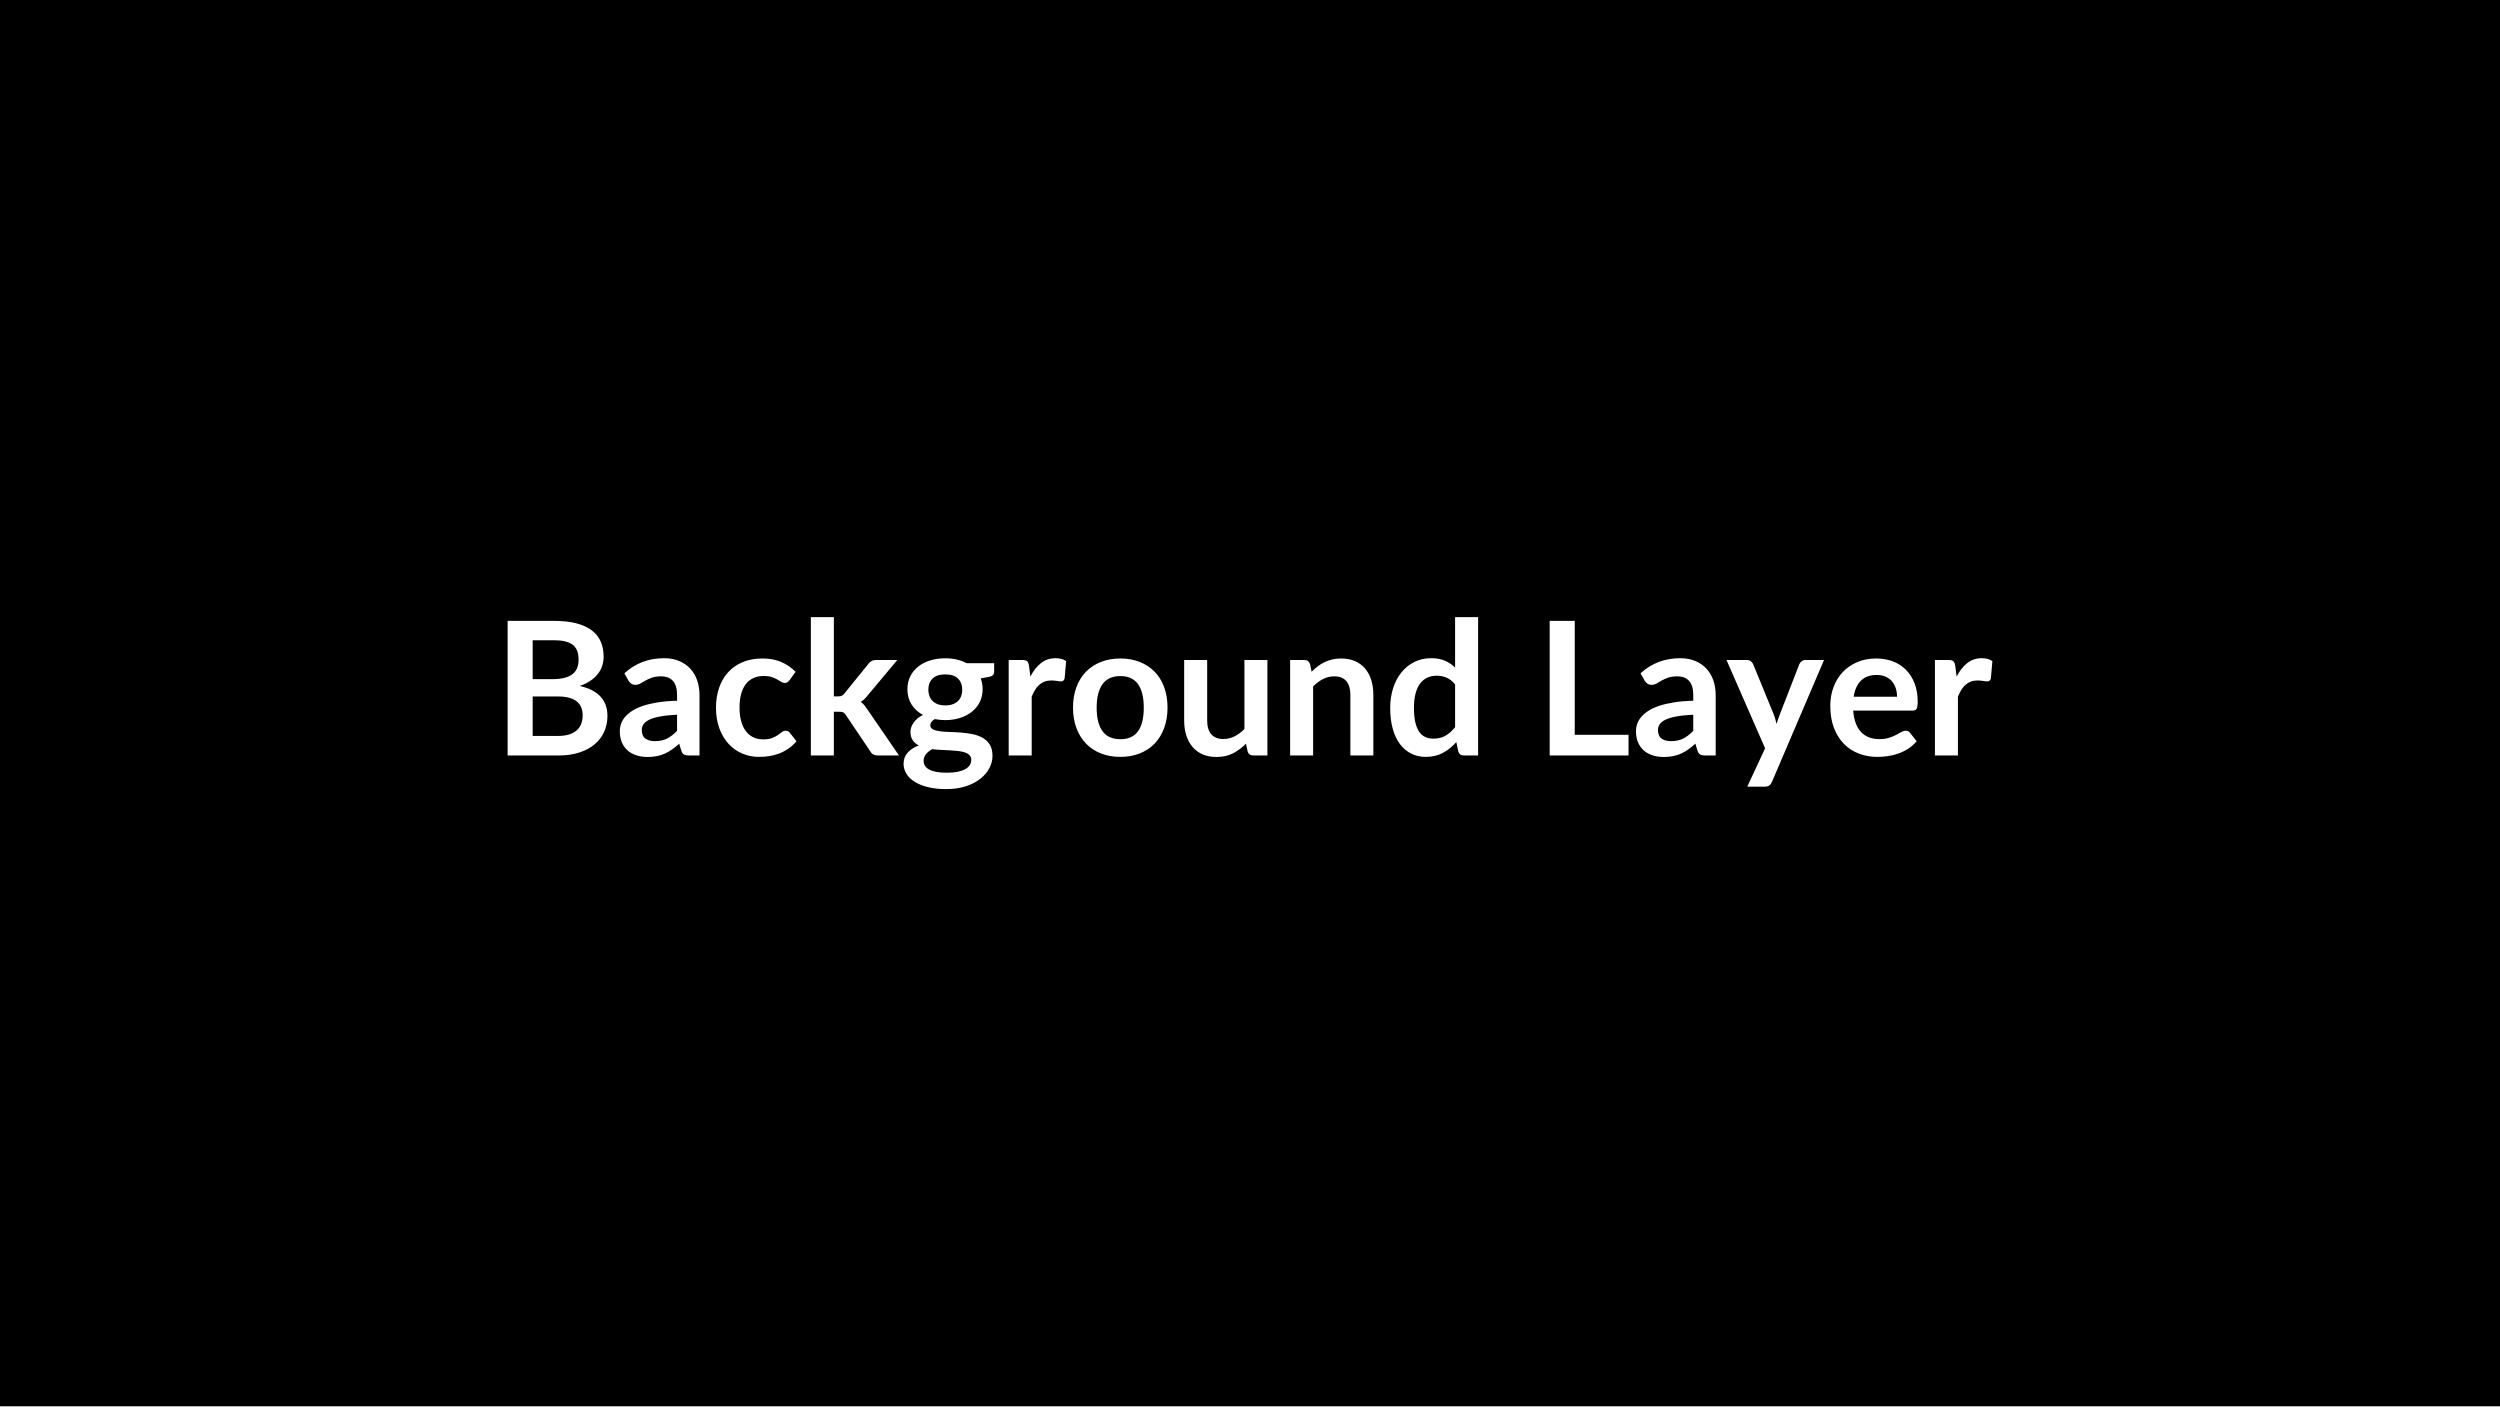
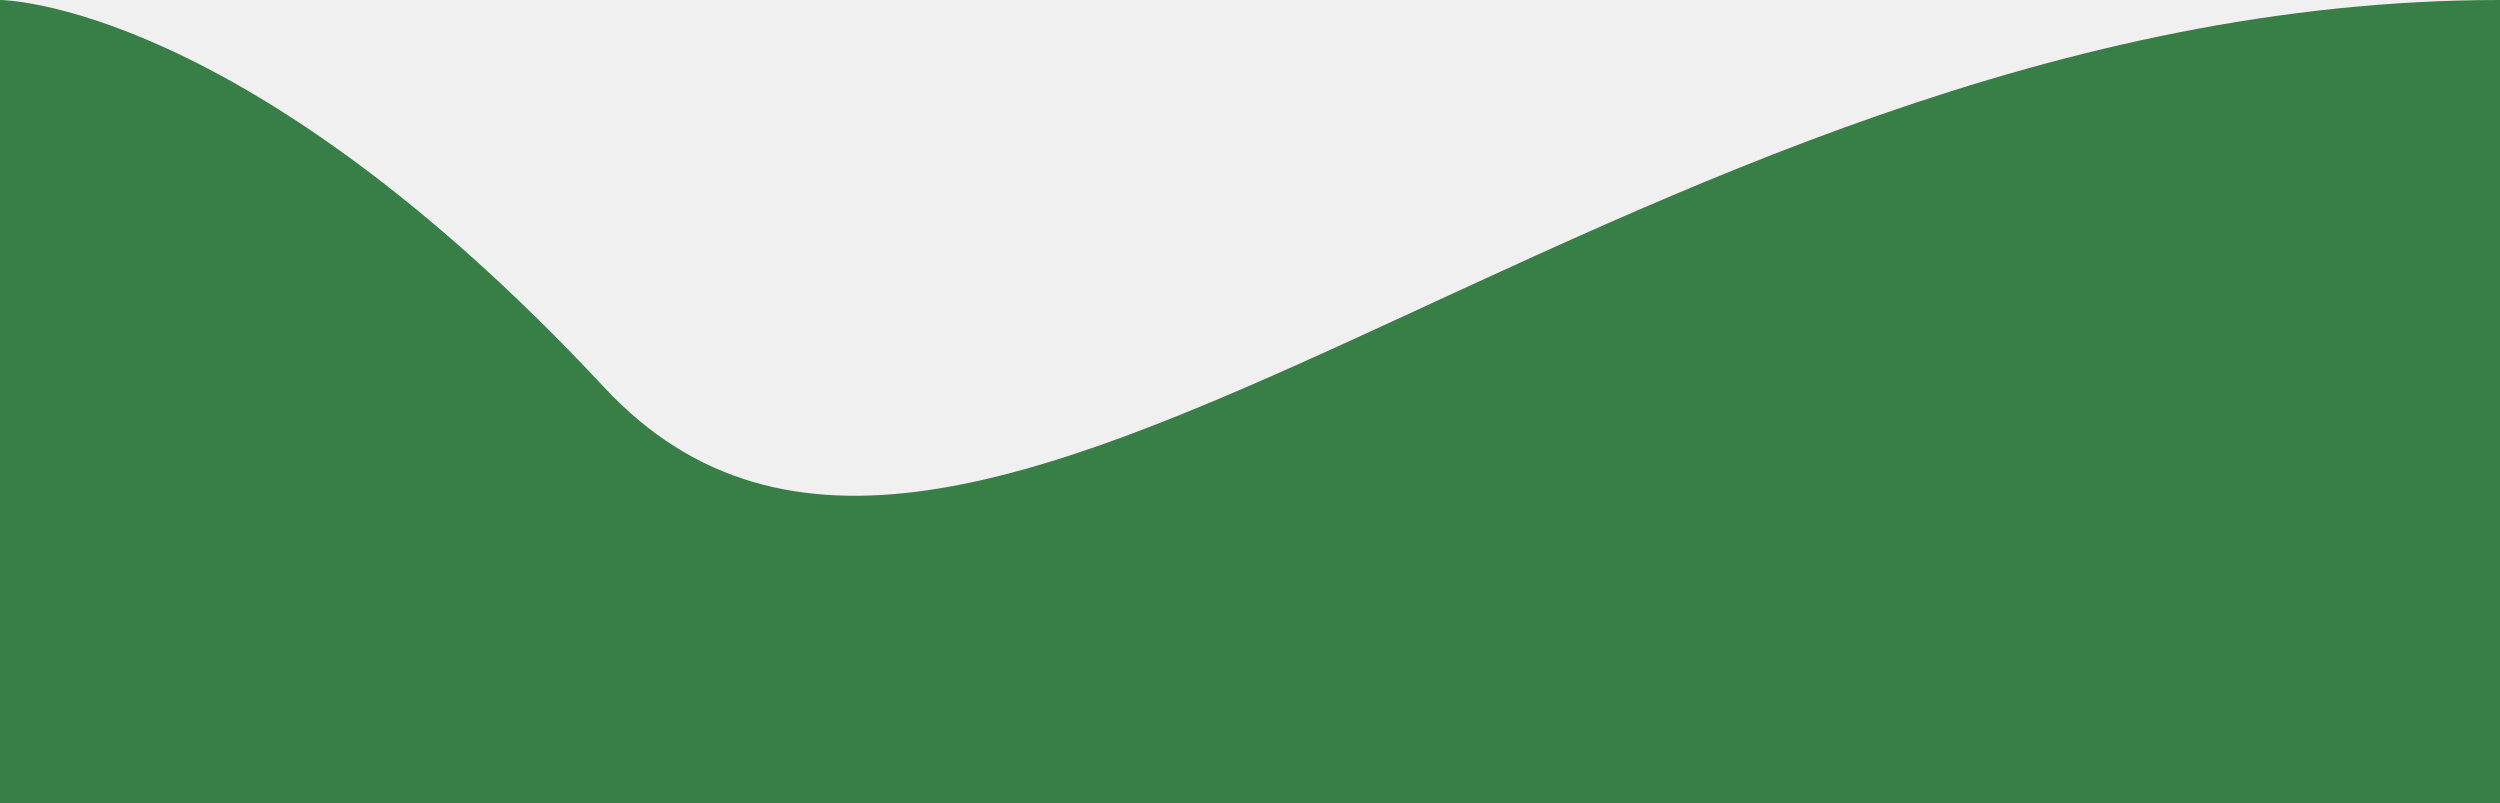
- <svg xmlns="http://www.w3.org/2000/svg" width="1920" height="1080" viewBox="0 0 1920 1080">
-   <rect width="100%" height="100%" fill="#000000" />
-   <path fill="#FFF" d="M409.095 565.2h19.45q5.36 0 9-1.28 3.65-1.29 5.83-3.43 2.18-2.15 3.15-5.01.96-2.86.96-6.08 0-3.36-1.07-6.04t-3.36-4.57q-2.29-1.9-5.9-2.9t-8.69-1h-19.37zm16.37-73.5h-16.37v29.89h15.3q9.87 0 14.91-3.58 5.04-3.57 5.04-11.36 0-8.08-4.58-11.52-4.57-3.43-14.3-3.43m-35.61-14.87h35.61q10.15 0 17.38 1.93 7.22 1.93 11.83 5.51 4.61 3.57 6.76 8.65 2.14 5.07 2.14 11.44 0 3.64-1.07 6.97-1.07 3.32-3.33 6.22-2.25 2.9-5.72 5.26-3.46 2.35-8.25 4 21.3 4.79 21.3 23.02 0 6.58-2.5 12.16-2.5 5.57-7.29 9.61t-11.8 6.33-16.02 2.29h-39.04zm130.13 84.44V548.9q-7.65.36-12.87 1.33-5.22.96-8.36 2.46-3.15 1.5-4.51 3.51-1.35 2-1.35 4.36 0 4.64 2.75 6.65 2.75 2 7.18 2 5.44 0 9.41-1.97 3.96-1.96 7.75-5.97m-37.32-38.54-3.14-5.64q12.65-11.59 30.45-11.59 6.44 0 11.52 2.11 5.07 2.11 8.58 5.86 3.5 3.76 5.32 8.98 1.83 5.22 1.83 11.44v46.33h-8.01q-2.5 0-3.86-.75t-2.15-3.04l-1.57-5.29q-2.79 2.5-5.44 4.4-2.64 1.89-5.5 3.18t-6.11 1.96q-3.26.68-7.19.68-4.65 0-8.58-1.25t-6.79-3.75-4.44-6.22q-1.57-3.72-1.57-8.65 0-2.79.93-5.54.93-2.76 3.04-5.26t5.47-4.72 8.26-3.86 11.4-2.68q6.51-1.04 14.87-1.25v-4.29q0-7.37-3.14-10.91-3.15-3.54-9.08-3.54-4.29 0-7.12 1.01-2.82 1-4.97 2.25-2.14 1.25-3.89 2.25t-3.9 1q-1.86 0-3.15-.96-1.28-.97-2.07-2.26m128.34-6.79-4.64 6.44q-.79 1-1.54 1.57t-2.18.57q-1.36 0-2.65-.82-1.28-.82-3.07-1.86t-4.26-1.86q-2.46-.82-6.11-.82-4.65 0-8.15 1.68t-5.83 4.83q-2.32 3.14-3.47 7.61-1.14 4.47-1.14 10.12 0 5.86 1.25 10.44 1.25 4.57 3.61 7.68t5.72 4.72 7.58 1.61 6.83-1.04q2.61-1.03 4.4-2.28 1.78-1.26 3.11-2.29 1.32-1.04 2.96-1.04 2.15 0 3.22 1.65l5.08 6.43q-2.93 3.43-6.36 5.76-3.44 2.32-7.12 3.71-3.68 1.4-7.58 1.97-3.89.57-7.76.57-6.79 0-12.79-2.54-6.01-2.53-10.51-7.4-4.51-4.86-7.12-11.9t-2.61-16.05q0-8.08 2.33-14.98 2.32-6.9 6.82-11.94 4.51-5.04 11.16-7.9t15.3-2.86q8.22 0 14.41 2.64 6.18 2.65 11.11 7.58m11.73-41.97h17.66v60.85h3.29q1.79 0 2.82-.47 1.04-.46 2.11-1.89l18.24-22.52q1.14-1.51 2.53-2.29 1.4-.79 3.61-.79h16.16l-22.81 27.24q-2.43 3.22-5.29 4.94 1.51 1.07 2.69 2.5 1.17 1.43 2.25 3.07l24.45 35.61h-15.94q-2.08 0-3.58-.68t-2.5-2.47l-18.73-27.81q-1.01-1.64-2.08-2.14-1.07-.51-3.22-.51h-4v33.61h-17.66zm103.25 67.78q3.28 0 5.72-.89 2.43-.89 4.04-2.47 1.6-1.57 2.43-3.79.82-2.21.82-4.86 0-5.43-3.25-8.61-3.26-3.19-9.76-3.19-6.51 0-9.76 3.19-3.26 3.18-3.26 8.61 0 2.57.83 4.79.82 2.22 2.43 3.83 1.6 1.61 4.07 2.5t5.69.89m19.94 41.76q0-2.15-1.28-3.5-1.29-1.36-3.51-2.11-2.21-.75-5.18-1.11t-6.29-.54q-3.33-.18-6.87-.32t-6.9-.57q-2.93 1.64-4.75 3.86t-1.82 5.15q0 1.93.96 3.61.97 1.68 3.08 2.89 2.11 1.22 5.47 1.9t8.22.68q4.93 0 8.51-.75 3.57-.75 5.9-2.08 2.32-1.32 3.39-3.14 1.07-1.83 1.07-3.97m-3.5-74.15h21.09v6.58q0 3.15-3.79 3.86l-6.57 1.22q1.5 3.79 1.5 8.29 0 5.44-2.18 9.83-2.18 4.4-6.05 7.47-3.86 3.08-9.11 4.76-5.26 1.68-11.33 1.68-2.15 0-4.15-.21-2-.22-3.93-.58-3.44 2.08-3.44 4.65 0 2.22 2.04 3.25 2.04 1.04 5.4 1.47t7.65.54q4.29.1 8.8.46 4.5.36 8.79 1.25 4.29.9 7.65 2.83t5.4 5.25q2.04 3.33 2.04 8.55 0 4.86-2.4 9.43-2.39 4.58-6.93 8.16-4.54 3.57-11.16 5.75-6.61 2.18-15.05 2.18-8.29 0-14.44-1.61t-10.23-4.29q-4.07-2.68-6.07-6.18-2.01-3.51-2.01-7.29 0-5.15 3.11-8.62t8.55-5.54q-2.93-1.5-4.65-4.01-1.72-2.5-1.72-6.57 0-1.65.61-3.4t1.79-3.47q1.18-1.71 2.97-3.25 1.78-1.54 4.22-2.75-5.58-3.01-8.76-8.01-3.18-5.01-3.18-11.73 0-5.43 2.18-9.83t6.07-7.51q3.9-3.11 9.23-4.75 5.32-1.65 11.62-1.65 4.71 0 8.86.97 4.15.96 7.58 2.82m47.83 1.93 1.08 8.3q3.43-6.58 8.15-10.33 4.72-3.76 11.15-3.76 5.08 0 8.15 2.22l-1.14 13.23q-.36 1.28-1.04 1.82t-1.82.54q-1.07 0-3.18-.36t-4.11-.36q-2.94 0-5.22.86-2.29.86-4.11 2.47-1.83 1.6-3.22 3.89-1.4 2.29-2.61 5.22v45.19h-17.66v-73.36h10.36q2.72 0 3.79.97 1.08.96 1.43 3.46m70.22-5.57q8.15 0 14.83 2.64 6.69 2.65 11.44 7.51 4.76 4.86 7.33 11.87 2.58 7.01 2.58 15.66 0 8.72-2.58 15.73-2.57 7-7.33 11.94-4.75 4.93-11.44 7.58-6.68 2.64-14.83 2.64-8.23 0-14.95-2.64-6.72-2.65-11.47-7.58-4.76-4.94-7.37-11.94-2.61-7.01-2.61-15.73 0-8.65 2.61-15.66t7.37-11.87q4.75-4.86 11.47-7.51 6.72-2.64 14.95-2.64m0 61.99q9.15 0 13.55-6.15 4.39-6.15 4.39-18.02t-4.39-18.09q-4.4-6.22-13.55-6.22-9.3 0-13.77 6.26-4.47 6.25-4.47 18.05t4.47 17.98q4.47 6.19 13.77 6.19m95.24-60.85h17.66v73.36h-10.8q-3.5 0-4.43-3.22l-1.22-5.86q-4.5 4.58-9.94 7.4-5.43 2.82-12.8 2.82-6 0-10.61-2.03-4.62-2.04-7.76-5.76-3.15-3.72-4.76-8.83t-1.61-11.26v-46.62h17.67v46.62q0 6.72 3.11 10.4t9.33 3.68q4.57 0 8.58-2.03 4-2.04 7.58-5.62zm50.4 3.22 1.22 5.79q2.21-2.22 4.68-4.11 2.47-1.9 5.22-3.22t5.9-2.07 6.86-.75q6.01 0 10.66 2.03 4.64 2.04 7.76 5.72 3.11 3.69 4.71 8.8 1.61 5.11 1.61 11.26v46.69h-17.66v-46.69q0-6.72-3.07-10.4-3.08-3.69-9.37-3.69-4.57 0-8.58 2.08-4 2.07-7.58 5.65v53.05h-17.66v-73.36h10.8q3.43 0 4.5 3.22m111.4 48.4v-32.89q-3-3.64-6.54-5.14-3.54-1.51-7.62-1.51-4 0-7.22 1.51-3.22 1.5-5.5 4.54-2.29 3.03-3.51 7.72-1.21 4.68-1.21 11.04 0 6.44 1.03 10.91 1.04 4.47 2.97 7.29 1.93 2.83 4.72 4.08t6.22 1.25q5.51 0 9.37-2.29t7.29-6.51m0-84.51h17.66v106.25h-10.8q-3.5 0-4.43-3.22l-1.5-7.08q-4.43 5.08-10.19 8.23-5.76 3.14-13.41 3.14-6 0-11.01-2.5-5-2.5-8.61-7.26-3.61-4.75-5.58-11.76t-1.97-16.02q0-8.15 2.22-15.15 2.22-7.01 6.36-12.16 4.15-5.15 9.94-8.04 5.79-2.9 13.02-2.9 6.14 0 10.51 1.93 4.36 1.93 7.79 5.22zm91.88 90.38h41.32v15.87h-60.56V476.83h19.24zm91.02-3.08V548.9q-7.65.36-12.87 1.33-5.22.96-8.37 2.46-3.14 1.5-4.5 3.51-1.36 2-1.36 4.36 0 4.64 2.75 6.65 2.75 2 7.19 2 5.43 0 9.4-1.97 3.97-1.96 7.76-5.97m-37.33-38.54-3.14-5.64q12.65-11.59 30.46-11.59 6.43 0 11.51 2.11t8.58 5.86q3.5 3.76 5.33 8.98 1.82 5.22 1.82 11.44v46.33h-8.01q-2.5 0-3.86-.75t-2.15-3.04l-1.57-5.29q-2.79 2.5-5.43 4.4-2.65 1.89-5.51 3.18t-6.11 1.96q-3.25.68-7.19.68-4.64 0-8.58-1.25-3.93-1.25-6.79-3.75t-4.43-6.22q-1.58-3.72-1.58-8.65 0-2.79.93-5.54.93-2.76 3.04-5.26t5.47-4.72 8.26-3.86 11.4-2.68q6.51-1.04 14.88-1.25v-4.29q0-7.37-3.15-10.91-3.14-3.54-9.08-3.54-4.29 0-7.11 1.01-2.83 1-4.97 2.25-2.15 1.25-3.9 2.25t-3.9 1q-1.86 0-3.14-.96-1.29-.97-2.08-2.26m123.63-15.87h14.15l-39.96 93.52q-.79 1.86-2.04 2.83-1.25.96-3.83.96h-13.15l13.72-29.46-29.67-67.85h15.52q2.07 0 3.25 1t1.75 2.29l15.59 38.04q.79 1.93 1.32 3.86.54 1.93 1.04 3.93.64-2 1.29-3.97.64-1.96 1.43-3.89l14.73-37.97q.57-1.43 1.89-2.36t2.97-.93m36.89 28.24h33.32q0-3.43-.96-6.47-.97-3.04-2.9-5.32-1.93-2.29-4.9-3.61-2.97-1.33-6.9-1.33-7.65 0-12.05 4.36-4.39 4.37-5.61 12.37m45.05 10.66h-45.41q.43 5.65 2.01 9.76 1.57 4.11 4.14 6.79 2.58 2.68 6.12 4 3.54 1.33 7.83 1.33t7.4-1.01q3.11-1 5.43-2.21 2.32-1.22 4.08-2.22 1.75-1 3.39-1 2.22 0 3.29 1.65l5.08 6.43q-2.93 3.43-6.58 5.76-3.65 2.32-7.62 3.71-3.96 1.4-8.08 1.97-4.11.57-7.97.57-7.65 0-14.23-2.54-6.57-2.53-11.44-7.5-4.86-4.97-7.65-12.3t-2.79-16.98q0-7.51 2.44-14.12 2.43-6.62 6.97-11.52 4.54-4.89 11.08-7.75t14.76-2.86q6.94 0 12.8 2.21 5.87 2.22 10.08 6.47 4.22 4.26 6.62 10.44 2.39 6.19 2.39 14.12 0 4.01-.85 5.4-.86 1.4-3.29 1.4m32.96-34.47 1.07 8.3q3.43-6.58 8.15-10.33 4.72-3.76 11.16-3.76 5.07 0 8.15 2.22l-1.15 13.23q-.36 1.28-1.03 1.82-.68.54-1.83.54-1.07 0-3.18-.36t-4.11-.36q-2.93 0-5.22.86t-4.11 2.47q-1.82 1.6-3.22 3.89-1.39 2.29-2.61 5.22v45.19h-17.66v-73.36h10.37q2.72 0 3.79.97 1.07.96 1.43 3.46" />
+ <svg xmlns="http://www.w3.org/2000/svg" width="720" height="231" viewBox="0 0 720 231" fill="none">
+   <path d="M0 398H720V0C464 0 278 223.1 174 111.55C70 -8.40553e-05 0 0 0 0V398Z" fill="#377E47" />
</svg>
